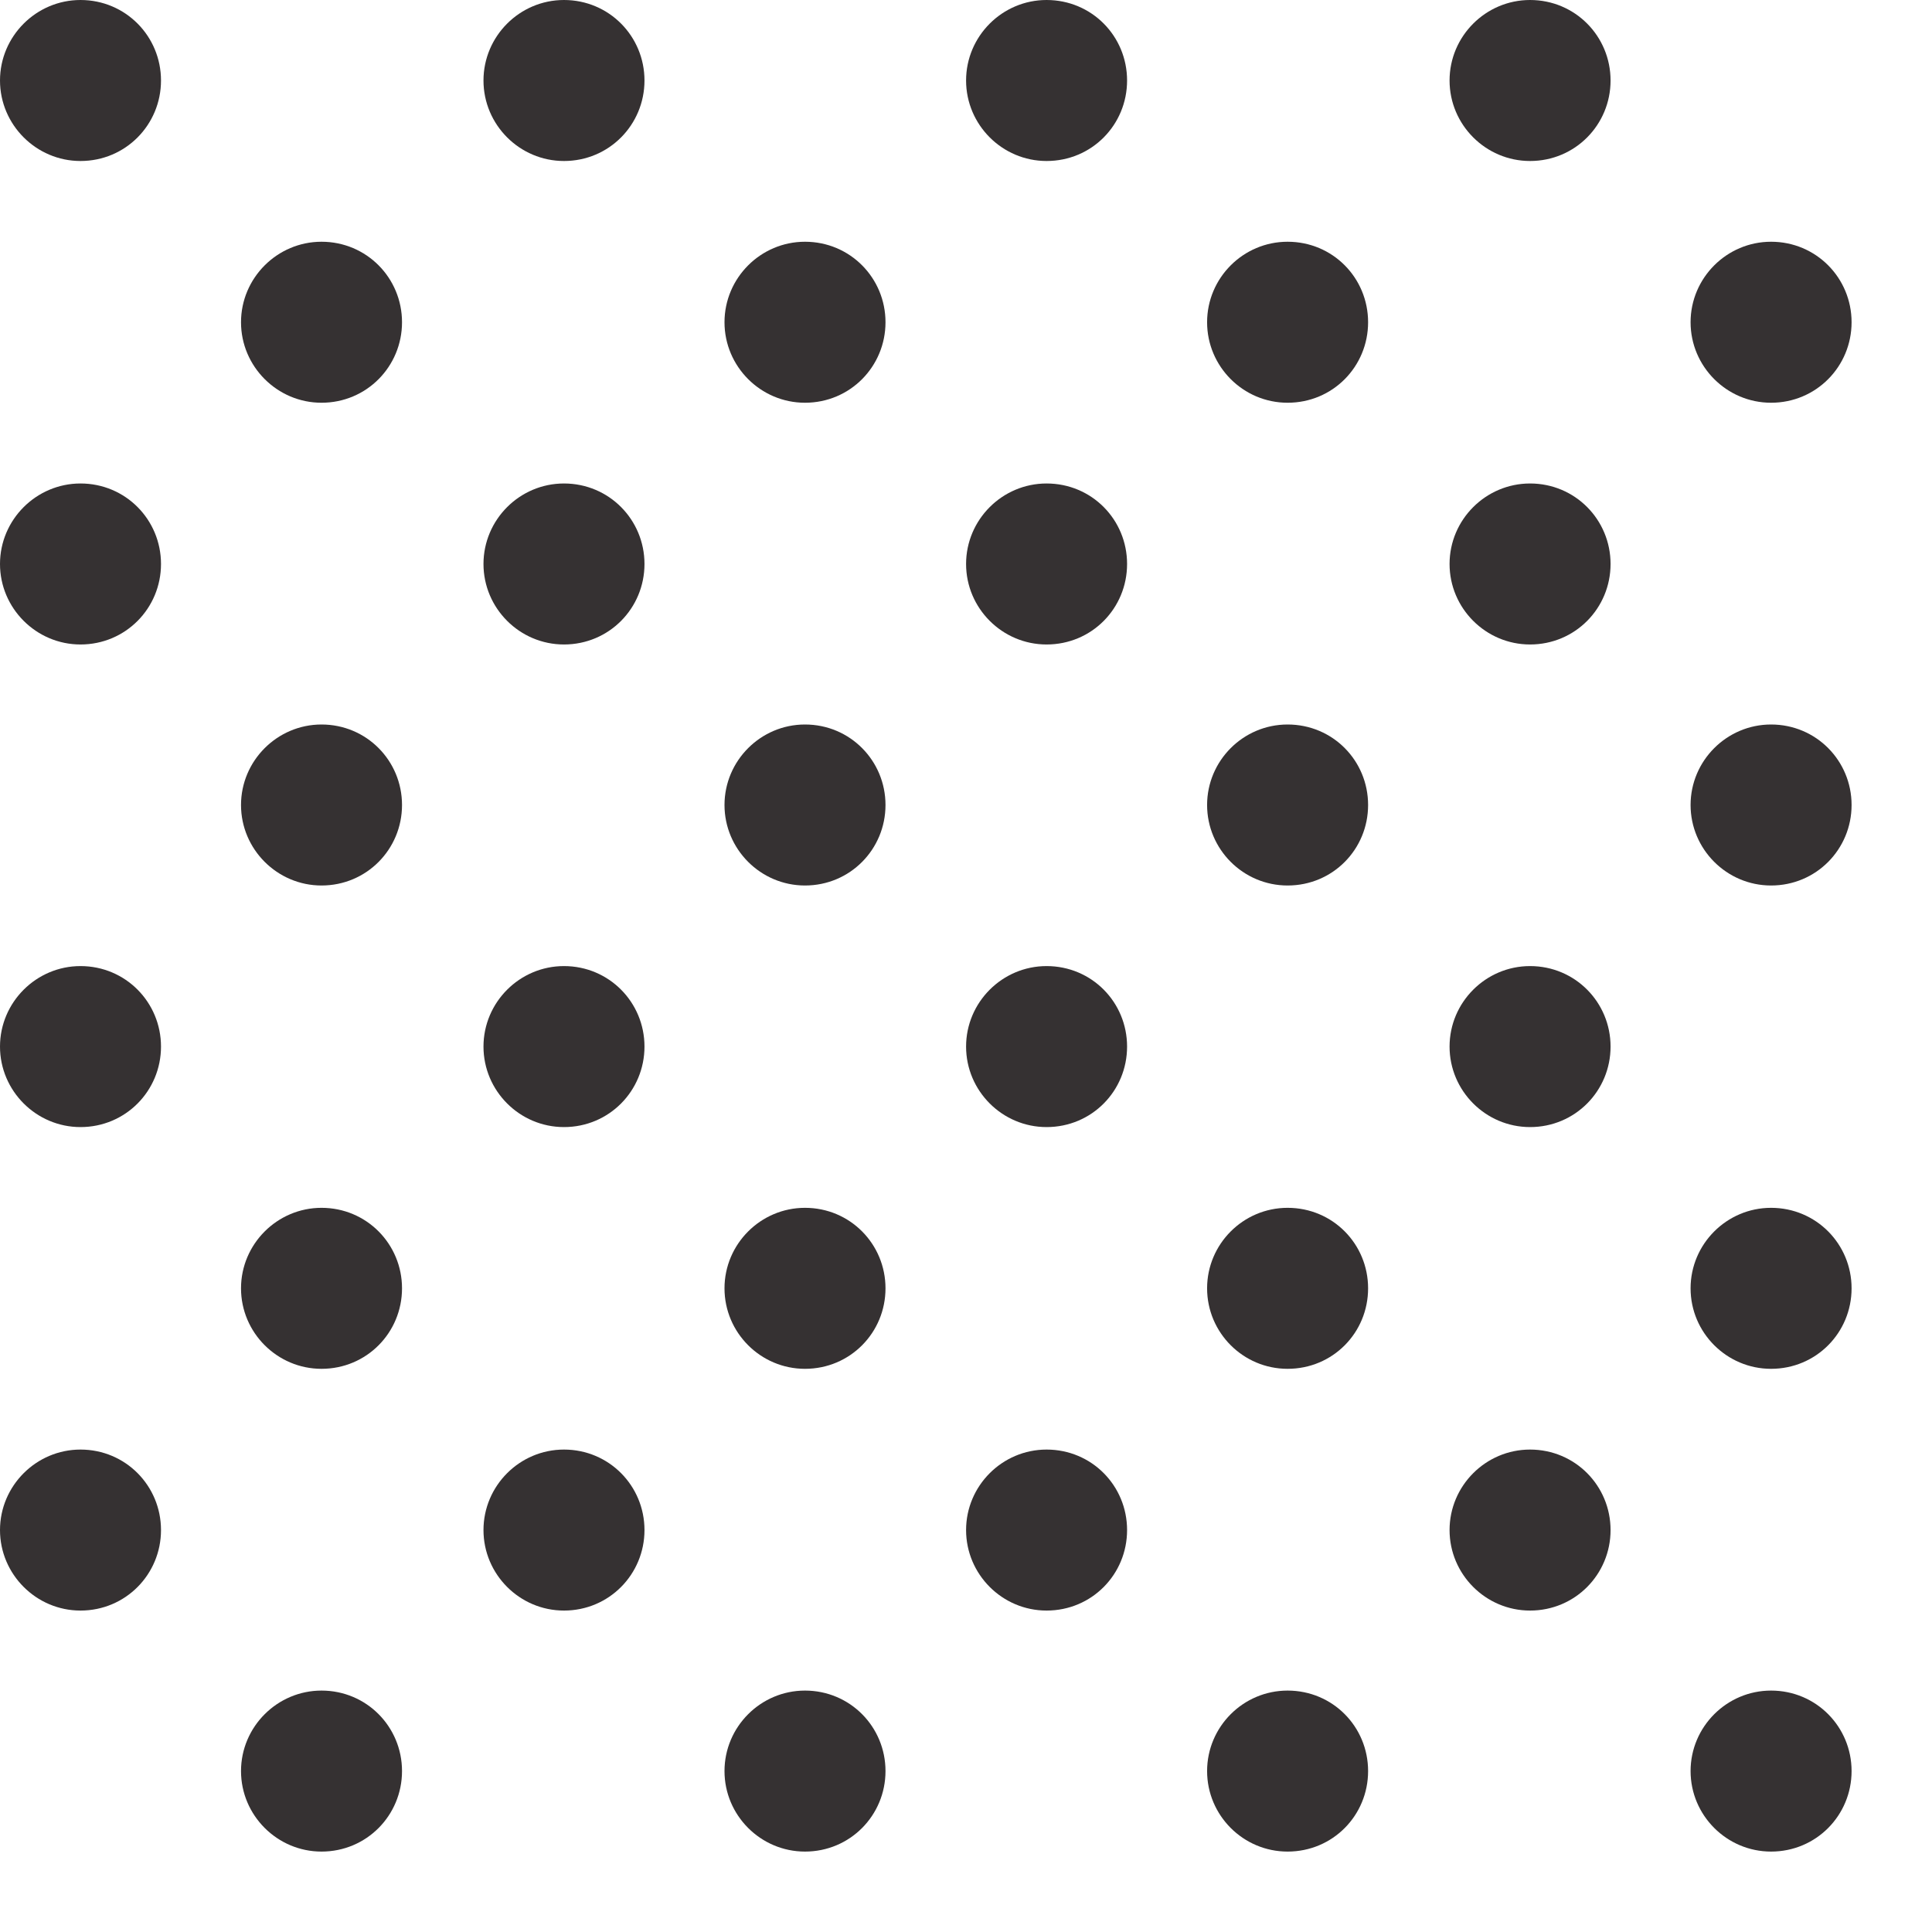
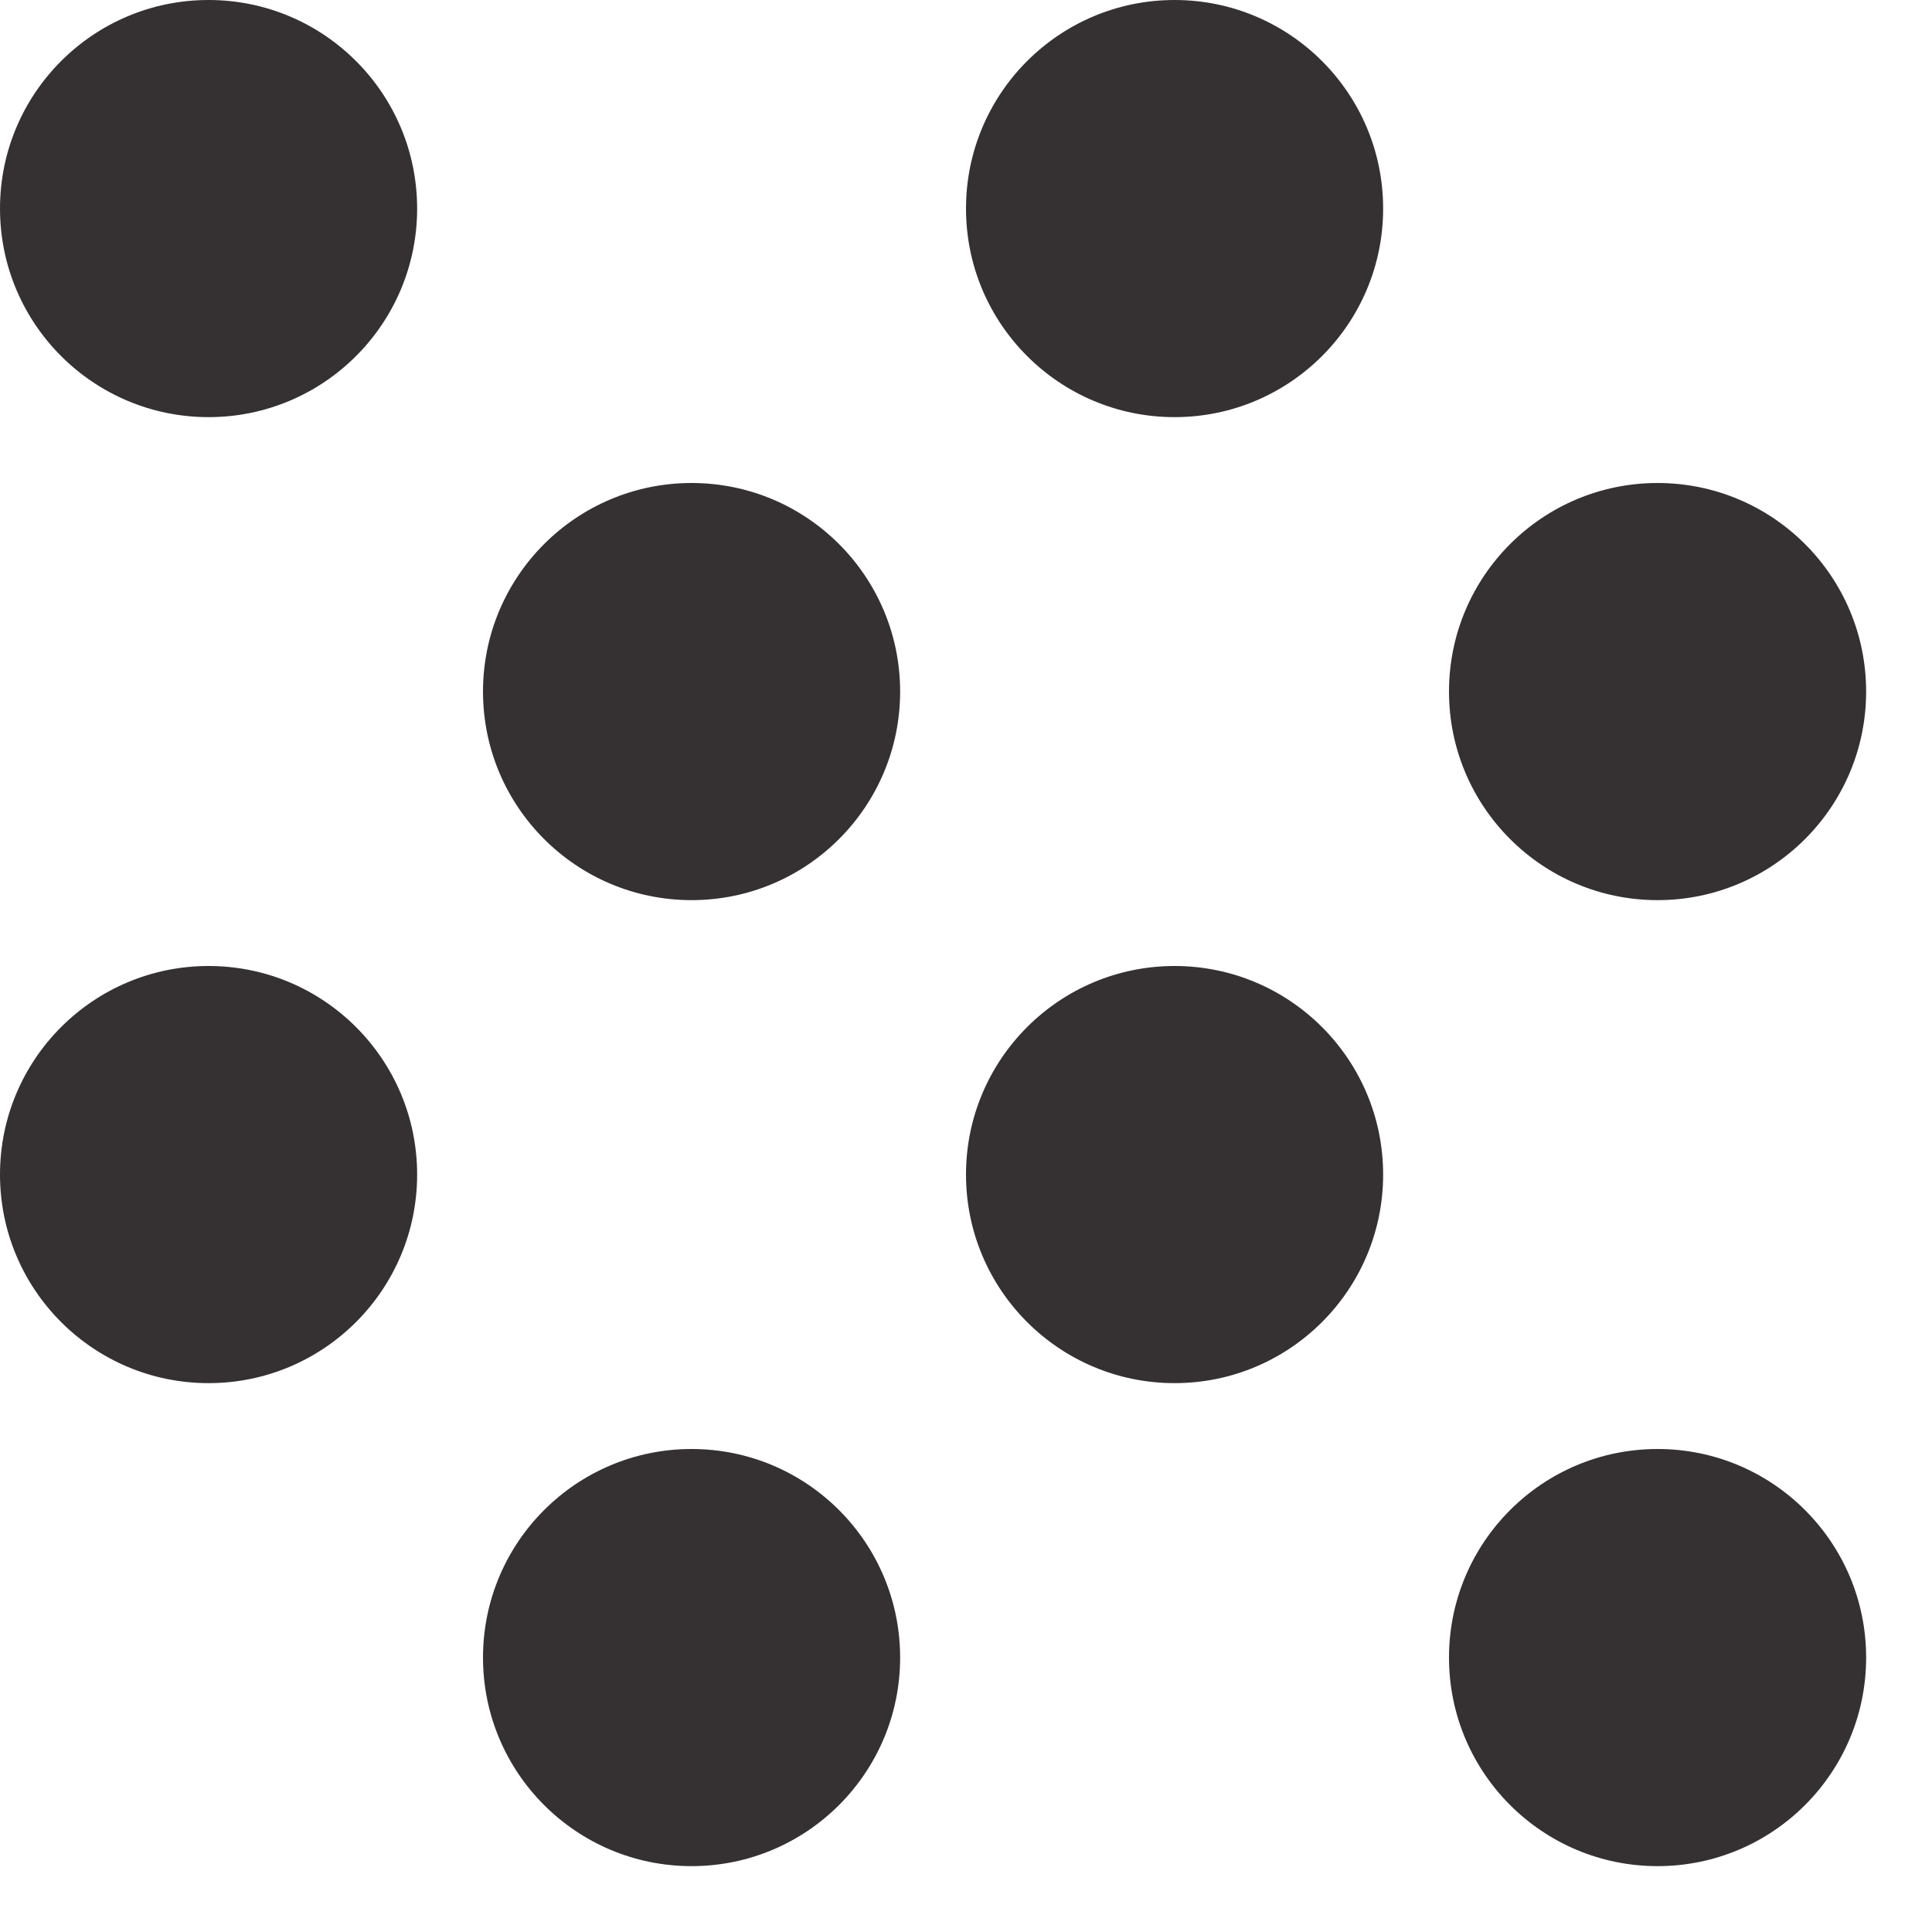
- <svg xmlns="http://www.w3.org/2000/svg" version="1.1" id="Layer_1" x="0px" y="0px" width="200" height="200" viewBox="-0.5 -0.5 24 24" enable-background="new -0.5 -0.5 24 24" xml:space="preserve">
-   <g>
-     <g>
-       <path fill="#353132" d="M-0.5,0.5c0-0.55,0.45-1,1-1l0,0c0.56,0,1,0.45,1,1l0,0c0,0.55-0.44,1-1,1l0,0C-0.05,1.5-0.5,1.05-0.5,0.5    z" />
-       <path fill="#353132" d="M5.506,0.5c0-0.55,0.449-1,1-1l0,0c0.56,0,1,0.45,1,1l0,0c0,0.55-0.44,1-1,1l0,0    C5.955,1.5,5.506,1.05,5.506,0.5z" />
-       <path fill="#353132" d="M-0.5,6.506c0-0.55,0.45-1,1-1l0,0c0.56,0,1,0.45,1,1l0,0c0,0.55-0.44,1-1,1l0,0    C-0.05,7.506-0.5,7.056-0.5,6.506z" />
-       <path fill="#353132" d="M5.506,6.506c0-0.55,0.449-1,1-1l0,0c0.56,0,1,0.45,1,1l0,0c0,0.55-0.44,1-1,1l0,0    C5.955,7.506,5.506,7.056,5.506,6.506z" />
-       <path fill="#353132" d="M2.494,3.503c0-0.55,0.45-1,1-1l0,0c0.56,0,1,0.45,1,1l0,0c0,0.55-0.44,1-1,1l0,0    C2.944,4.503,2.494,4.053,2.494,3.503z" />
-       <path fill="#353132" d="M8.5,3.503c0-0.55,0.449-1,1-1l0,0c0.56,0,1,0.45,1,1l0,0c0,0.55-0.44,1-1,1l0,0    C8.949,4.503,8.5,4.053,8.5,3.503z" />
-       <path fill="#353132" d="M2.494,9.5c0-0.55,0.45-1,1-1l0,0c0.56,0,1,0.45,1,1l0,0c0,0.55-0.44,1-1,1l0,0    C2.944,10.5,2.494,10.05,2.494,9.5z" />
-       <path fill="#353132" d="M8.5,9.5c0-0.55,0.449-1,1-1l0,0c0.56,0,1,0.45,1,1l0,0c0,0.55-0.44,1-1,1l0,0    C8.949,10.5,8.5,10.05,8.5,9.5z" />
-     </g>
-     <g>
-       <path fill="#353132" d="M11.501,0.5c0-0.55,0.449-1,1-1l0,0c0.562,0,1,0.45,1,1l0,0c0,0.55-0.438,1-1,1l0,0    C11.95,1.5,11.501,1.05,11.501,0.5z" />
-       <path fill="#353132" d="M17.507,0.5c0-0.55,0.449-1,1-1l0,0c0.56,0,1,0.45,1,1l0,0c0,0.55-0.44,1-1,1l0,0    C17.956,1.5,17.507,1.05,17.507,0.5z" />
-       <path fill="#353132" d="M11.501,6.506c0-0.55,0.449-1,1-1l0,0c0.562,0,1,0.45,1,1l0,0c0,0.55-0.438,1-1,1l0,0    C11.95,7.506,11.501,7.056,11.501,6.506z" />
-       <path fill="#353132" d="M17.507,6.506c0-0.55,0.449-1,1-1l0,0c0.56,0,1,0.45,1,1l0,0c0,0.55-0.44,1-1,1l0,0    C17.956,7.506,17.507,7.056,17.507,6.506z" />
-       <path fill="#353132" d="M14.495,3.503c0-0.55,0.448-1,1-1l0,0c0.562,0,1,0.45,1,1l0,0c0,0.55-0.438,1-1,1l0,0    C14.943,4.503,14.495,4.053,14.495,3.503z" />
-       <path fill="#353132" d="M20.501,3.503c0-0.55,0.449-1,1-1l0,0c0.56,0,1,0.45,1,1l0,0c0,0.55-0.44,1-1,1l0,0    C20.95,4.503,20.501,4.053,20.501,3.503z" />
-       <path fill="#353132" d="M14.495,9.5c0-0.55,0.448-1,1-1l0,0c0.562,0,1,0.45,1,1l0,0c0,0.55-0.438,1-1,1l0,0    C14.943,10.5,14.495,10.05,14.495,9.5z" />
-       <path fill="#353132" d="M20.501,9.5c0-0.55,0.449-1,1-1l0,0c0.56,0,1,0.45,1,1l0,0c0,0.55-0.44,1-1,1l0,0    C20.95,10.5,20.501,10.05,20.501,9.5z" />
-     </g>
-     <g>
-       <path fill="#353132" d="M-0.5,12.501c0-0.55,0.45-1,1-1l0,0c0.56,0,1,0.45,1,1l0,0c0,0.55-0.44,1-1,1l0,0    C-0.05,13.501-0.5,13.051-0.5,12.501z" />
-       <path fill="#353132" d="M5.506,12.501c0-0.55,0.449-1,1-1l0,0c0.56,0,1,0.45,1,1l0,0c0,0.55-0.44,1-1,1l0,0    C5.955,13.501,5.506,13.051,5.506,12.501z" />
-       <path fill="#353132" d="M-0.5,18.507c0-0.55,0.45-1,1-1l0,0c0.56,0,1,0.45,1,1l0,0c0,0.55-0.44,1-1,1l0,0    C-0.05,19.507-0.5,19.057-0.5,18.507z" />
-       <path fill="#353132" d="M5.506,18.507c0-0.55,0.449-1,1-1l0,0c0.56,0,1,0.45,1,1l0,0c0,0.55-0.44,1-1,1l0,0    C5.955,19.507,5.506,19.057,5.506,18.507z" />
-       <path fill="#353132" d="M2.494,15.504c0-0.55,0.45-1,1-1l0,0c0.56,0,1,0.45,1,1l0,0c0,0.551-0.44,1-1,1l0,0    C2.944,16.504,2.494,16.055,2.494,15.504z" />
-       <path fill="#353132" d="M8.5,15.504c0-0.55,0.449-1,1-1l0,0c0.56,0,1,0.45,1,1l0,0c0,0.551-0.44,1-1,1l0,0    C8.949,16.504,8.5,16.055,8.5,15.504z" />
-       <path fill="#353132" d="M2.494,21.501c0-0.55,0.45-1,1-1l0,0c0.56,0,1,0.45,1,1l0,0c0,0.55-0.44,1-1,1l0,0    C2.944,22.501,2.494,22.051,2.494,21.501z" />
-       <path fill="#353132" d="M8.5,21.501c0-0.55,0.449-1,1-1l0,0c0.56,0,1,0.45,1,1l0,0c0,0.55-0.44,1-1,1l0,0    C8.949,22.501,8.5,22.051,8.5,21.501z" />
-     </g>
-     <g>
-       <path fill="#353132" d="M11.501,12.501c0-0.55,0.449-1,1-1l0,0c0.562,0,1,0.45,1,1l0,0c0,0.55-0.438,1-1,1l0,0    C11.95,13.501,11.501,13.051,11.501,12.501z" />
-       <path fill="#353132" d="M17.507,12.501c0-0.55,0.449-1,1-1l0,0c0.56,0,1,0.45,1,1l0,0c0,0.55-0.44,1-1,1l0,0    C17.956,13.501,17.507,13.051,17.507,12.501z" />
-       <path fill="#353132" d="M11.501,18.507c0-0.55,0.449-1,1-1l0,0c0.562,0,1,0.45,1,1l0,0c0,0.55-0.438,1-1,1l0,0    C11.95,19.507,11.501,19.057,11.501,18.507z" />
-       <path fill="#353132" d="M17.507,18.507c0-0.55,0.449-1,1-1l0,0c0.56,0,1,0.45,1,1l0,0c0,0.55-0.44,1-1,1l0,0    C17.956,19.507,17.507,19.057,17.507,18.507z" />
-       <path fill="#353132" d="M14.495,15.504c0-0.55,0.448-1,1-1l0,0c0.562,0,1,0.45,1,1l0,0c0,0.551-0.438,1-1,1l0,0    C14.943,16.504,14.495,16.055,14.495,15.504z" />
-       <path fill="#353132" d="M20.501,15.504c0-0.55,0.449-1,1-1l0,0c0.56,0,1,0.45,1,1l0,0c0,0.551-0.44,1-1,1l0,0    C20.95,16.504,20.501,16.055,20.501,15.504z" />
-       <path fill="#353132" d="M14.495,21.501c0-0.55,0.448-1,1-1l0,0c0.562,0,1,0.45,1,1l0,0c0,0.55-0.438,1-1,1l0,0    C14.943,22.501,14.495,22.051,14.495,21.501z" />
-       <path fill="#353132" d="M20.501,21.501c0-0.55,0.449-1,1-1l0,0c0.56,0,1,0.45,1,1l0,0c0,0.55-0.44,1-1,1l0,0    C20.95,22.501,20.501,22.051,20.501,21.501z" />
-     </g>
-   </g>
+ <svg xmlns="http://www.w3.org/2000/svg" version="1.1" id="Layer_1" x="0px" y="0px" width="88px" height="88px" viewBox="0 0 88 88" enable-background="new 0 0 88 88" xml:space="preserve">
+   <circle fill="#353132" cx="9.5" cy="9.5" r="9.5" />
+   <circle fill="#353132" cx="53.5" cy="9.5" r="9.5" />
+   <circle fill="#353132" cx="31.5" cy="31.5" r="9.5" />
+   <circle fill="#353132" cx="75.5" cy="31.5" r="9.5" />
+   <circle fill="#353132" cx="9.5" cy="53.5" r="9.5" />
+   <circle fill="#353132" cx="53.5" cy="53.5" r="9.5" />
+   <circle fill="#353132" cx="31.5" cy="75.5" r="9.5" />
+   <circle fill="#353132" cx="75.5" cy="75.5" r="9.5" />
</svg>
